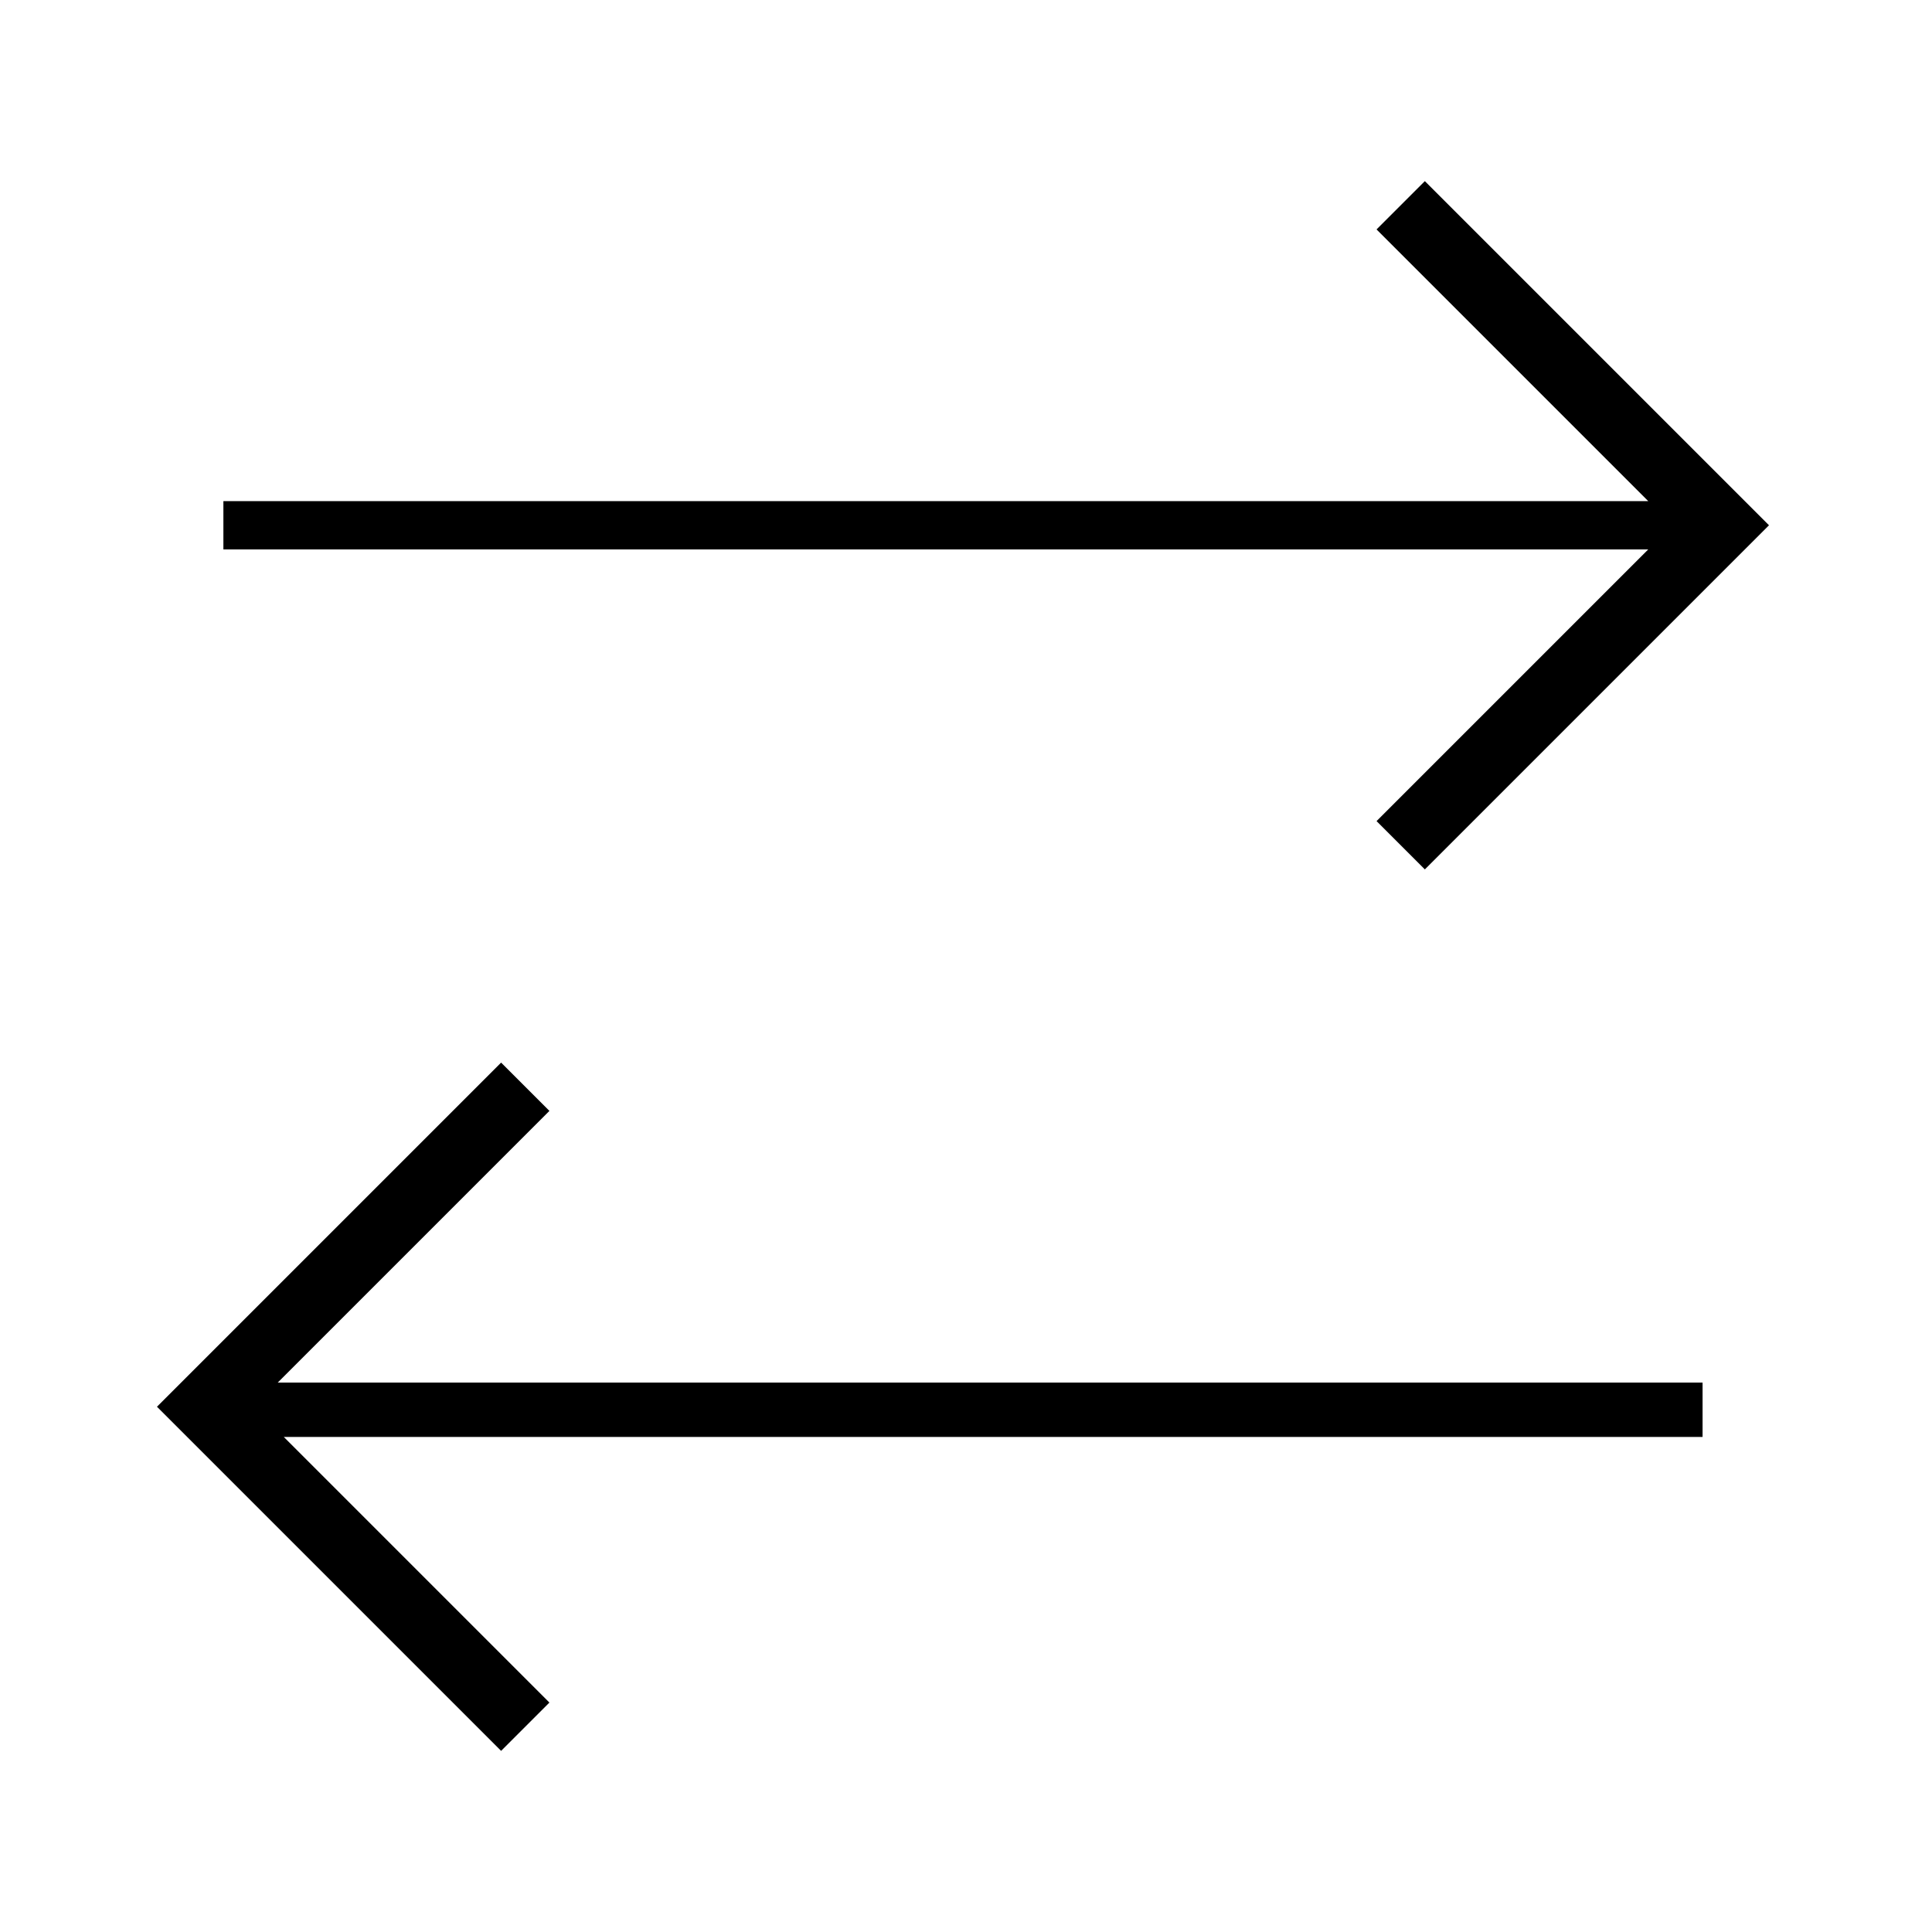
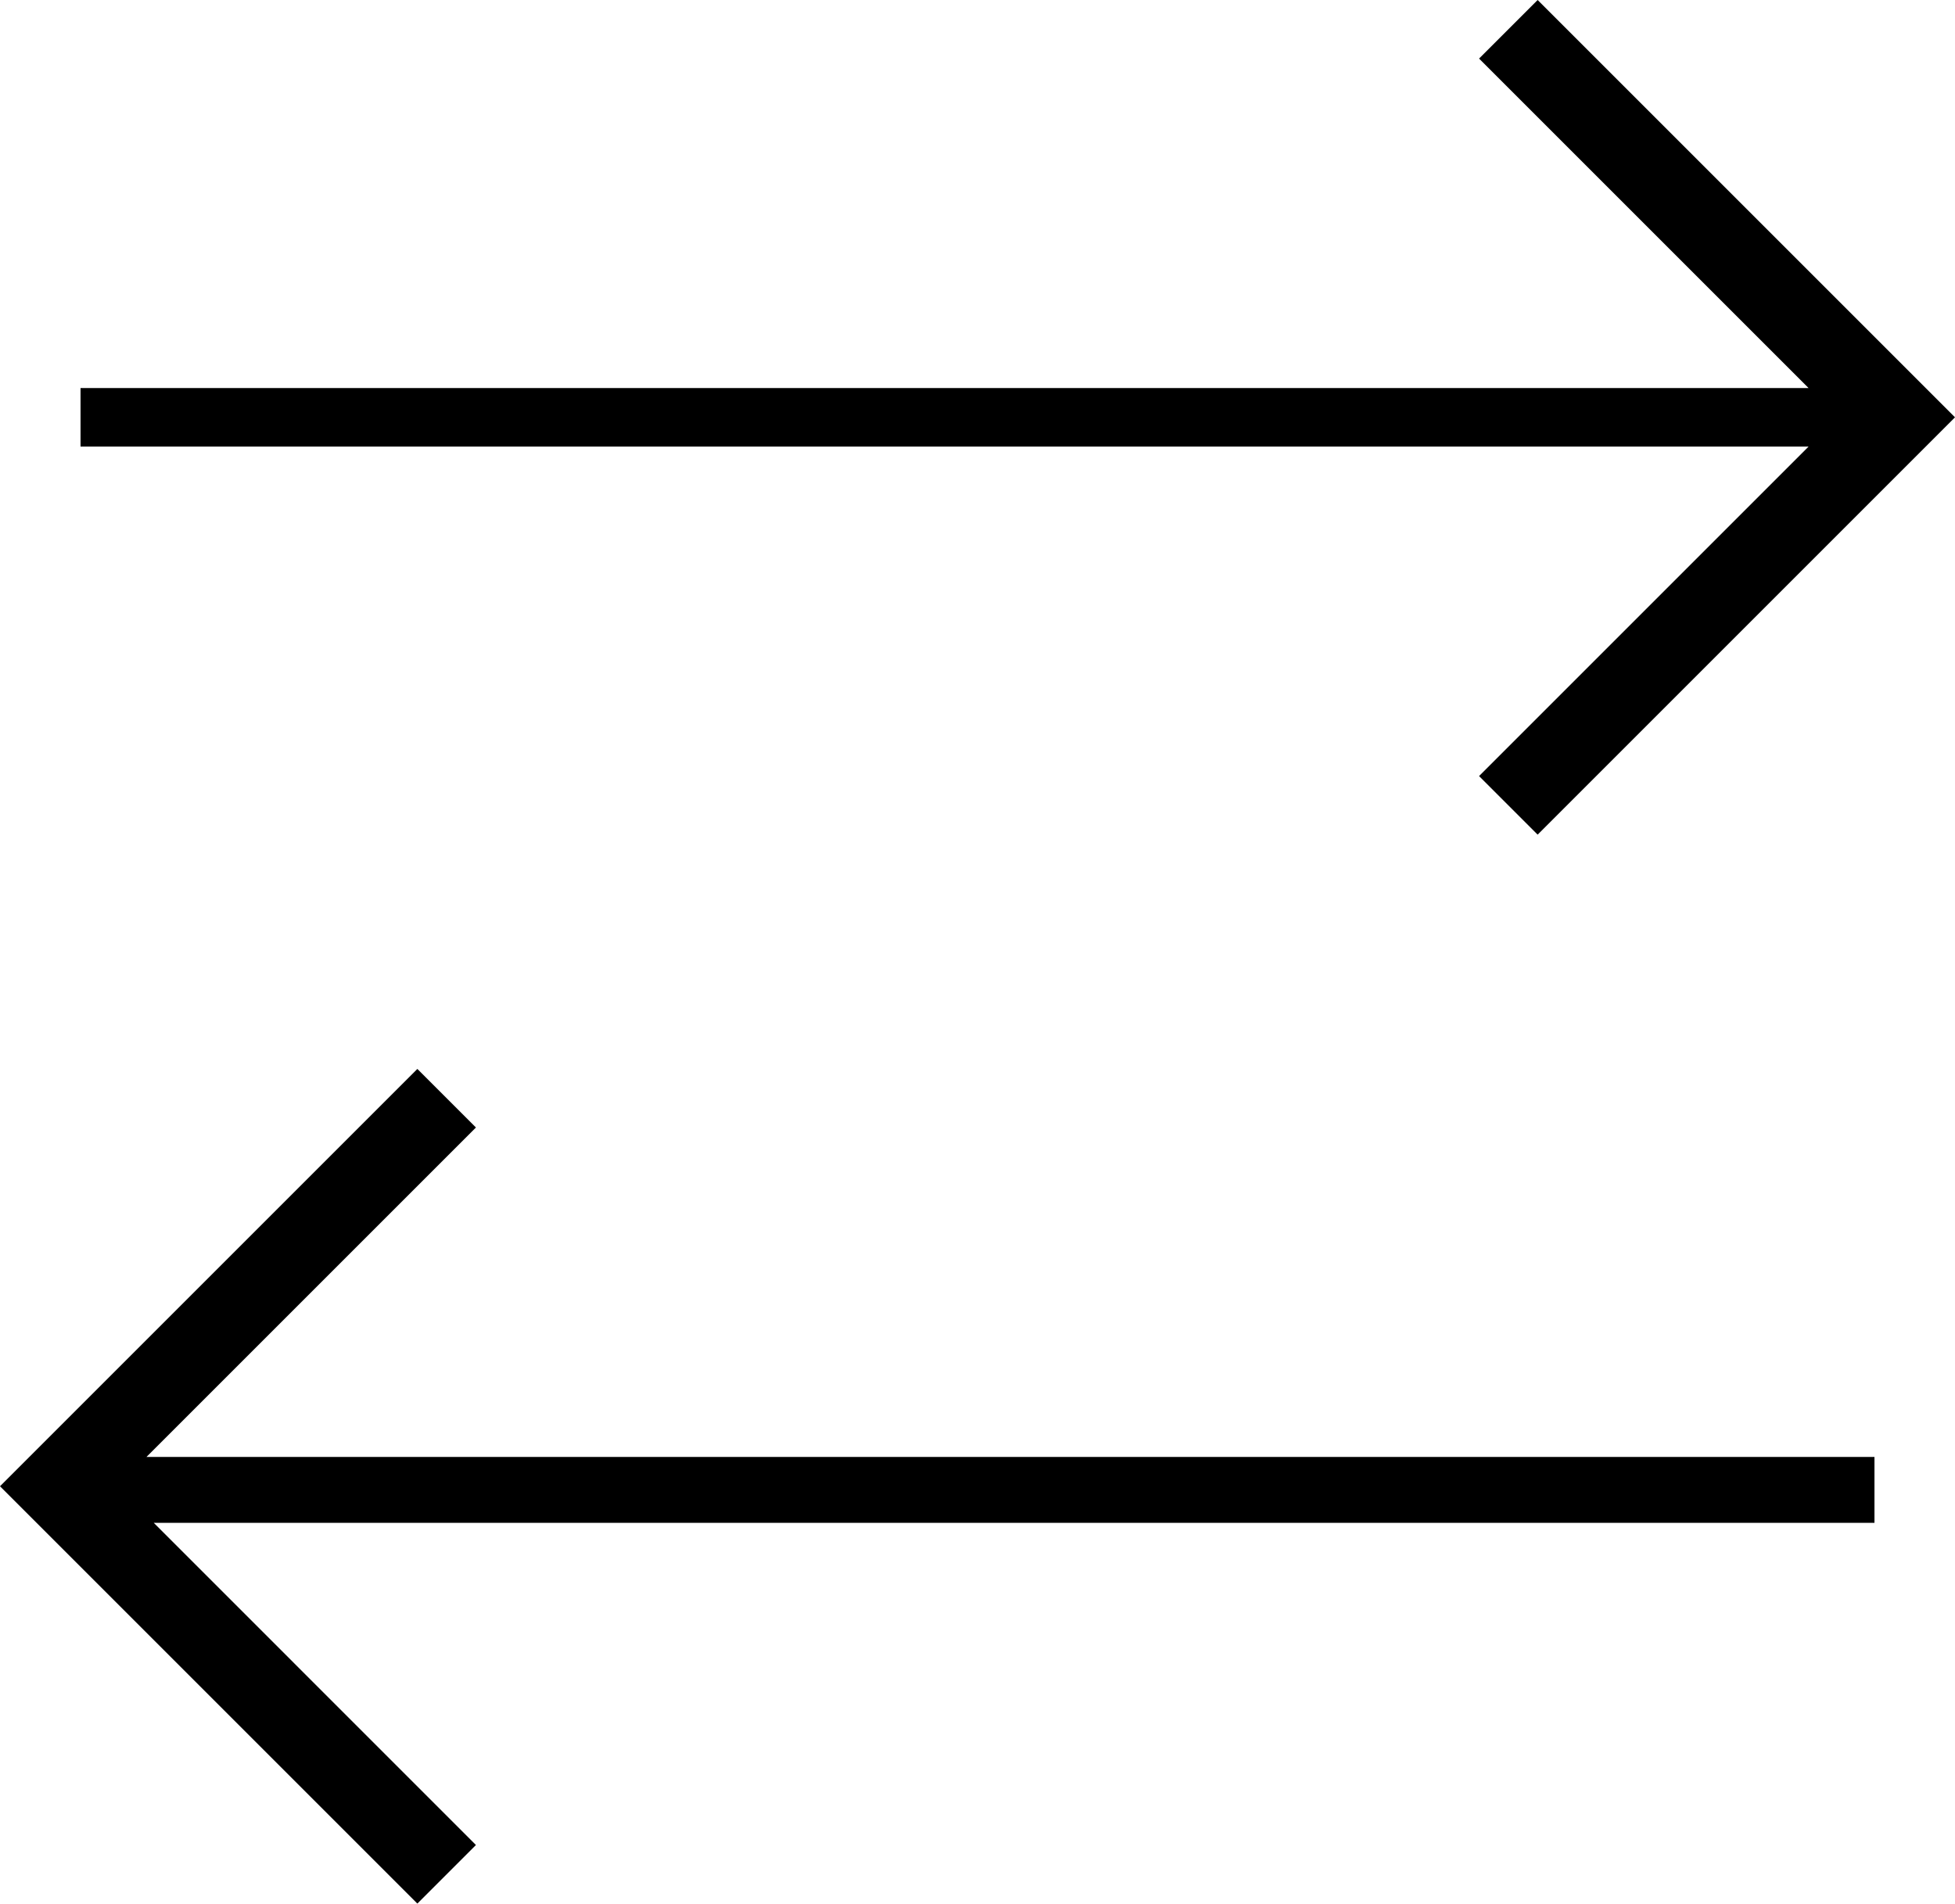
- <svg xmlns="http://www.w3.org/2000/svg" version="1.1" id="Layer_1" x="0px" y="0px" viewBox="-395 282.3 32 32" style="enable-background:new -395 282.3 32 32;" xml:space="preserve">
+ <svg xmlns="http://www.w3.org/2000/svg" version="1.1" id="Layer_1" x="0px" y="0px" viewBox="-787.4 567.6 26.7 26" style="enable-background:new -787.4 567.6 26.7 26;" xml:space="preserve">
  <g id="icomoon-ignore">
</g>
-   <path d="M-366.8,305.2l-23.6,0l4.5-4.5l-0.8-0.8l-5.7,5.7l5.7,5.7l0.8-0.8l-4.4-4.4h23.5" />
-   <path d="M-391.3,291.4l23.6,0l-4.5,4.5l0.8,0.8l5.7-5.7l-5.7-5.7l-0.8,0.8l4.5,4.5h-23.6" />
+   <path d="M-761.8,587.5h-23.6l4.5-4.5l-0.8-0.8l-5.7,5.7l5.7,5.7l0.8-0.8l-4.4-4.4h23.5" />
+   <path d="M-786.3,573.7h23.6l-4.5,4.5l0.8,0.8l5.7-5.7l-5.7-5.7l-0.8,0.8l4.5,4.5h-23.6" />
</svg>
